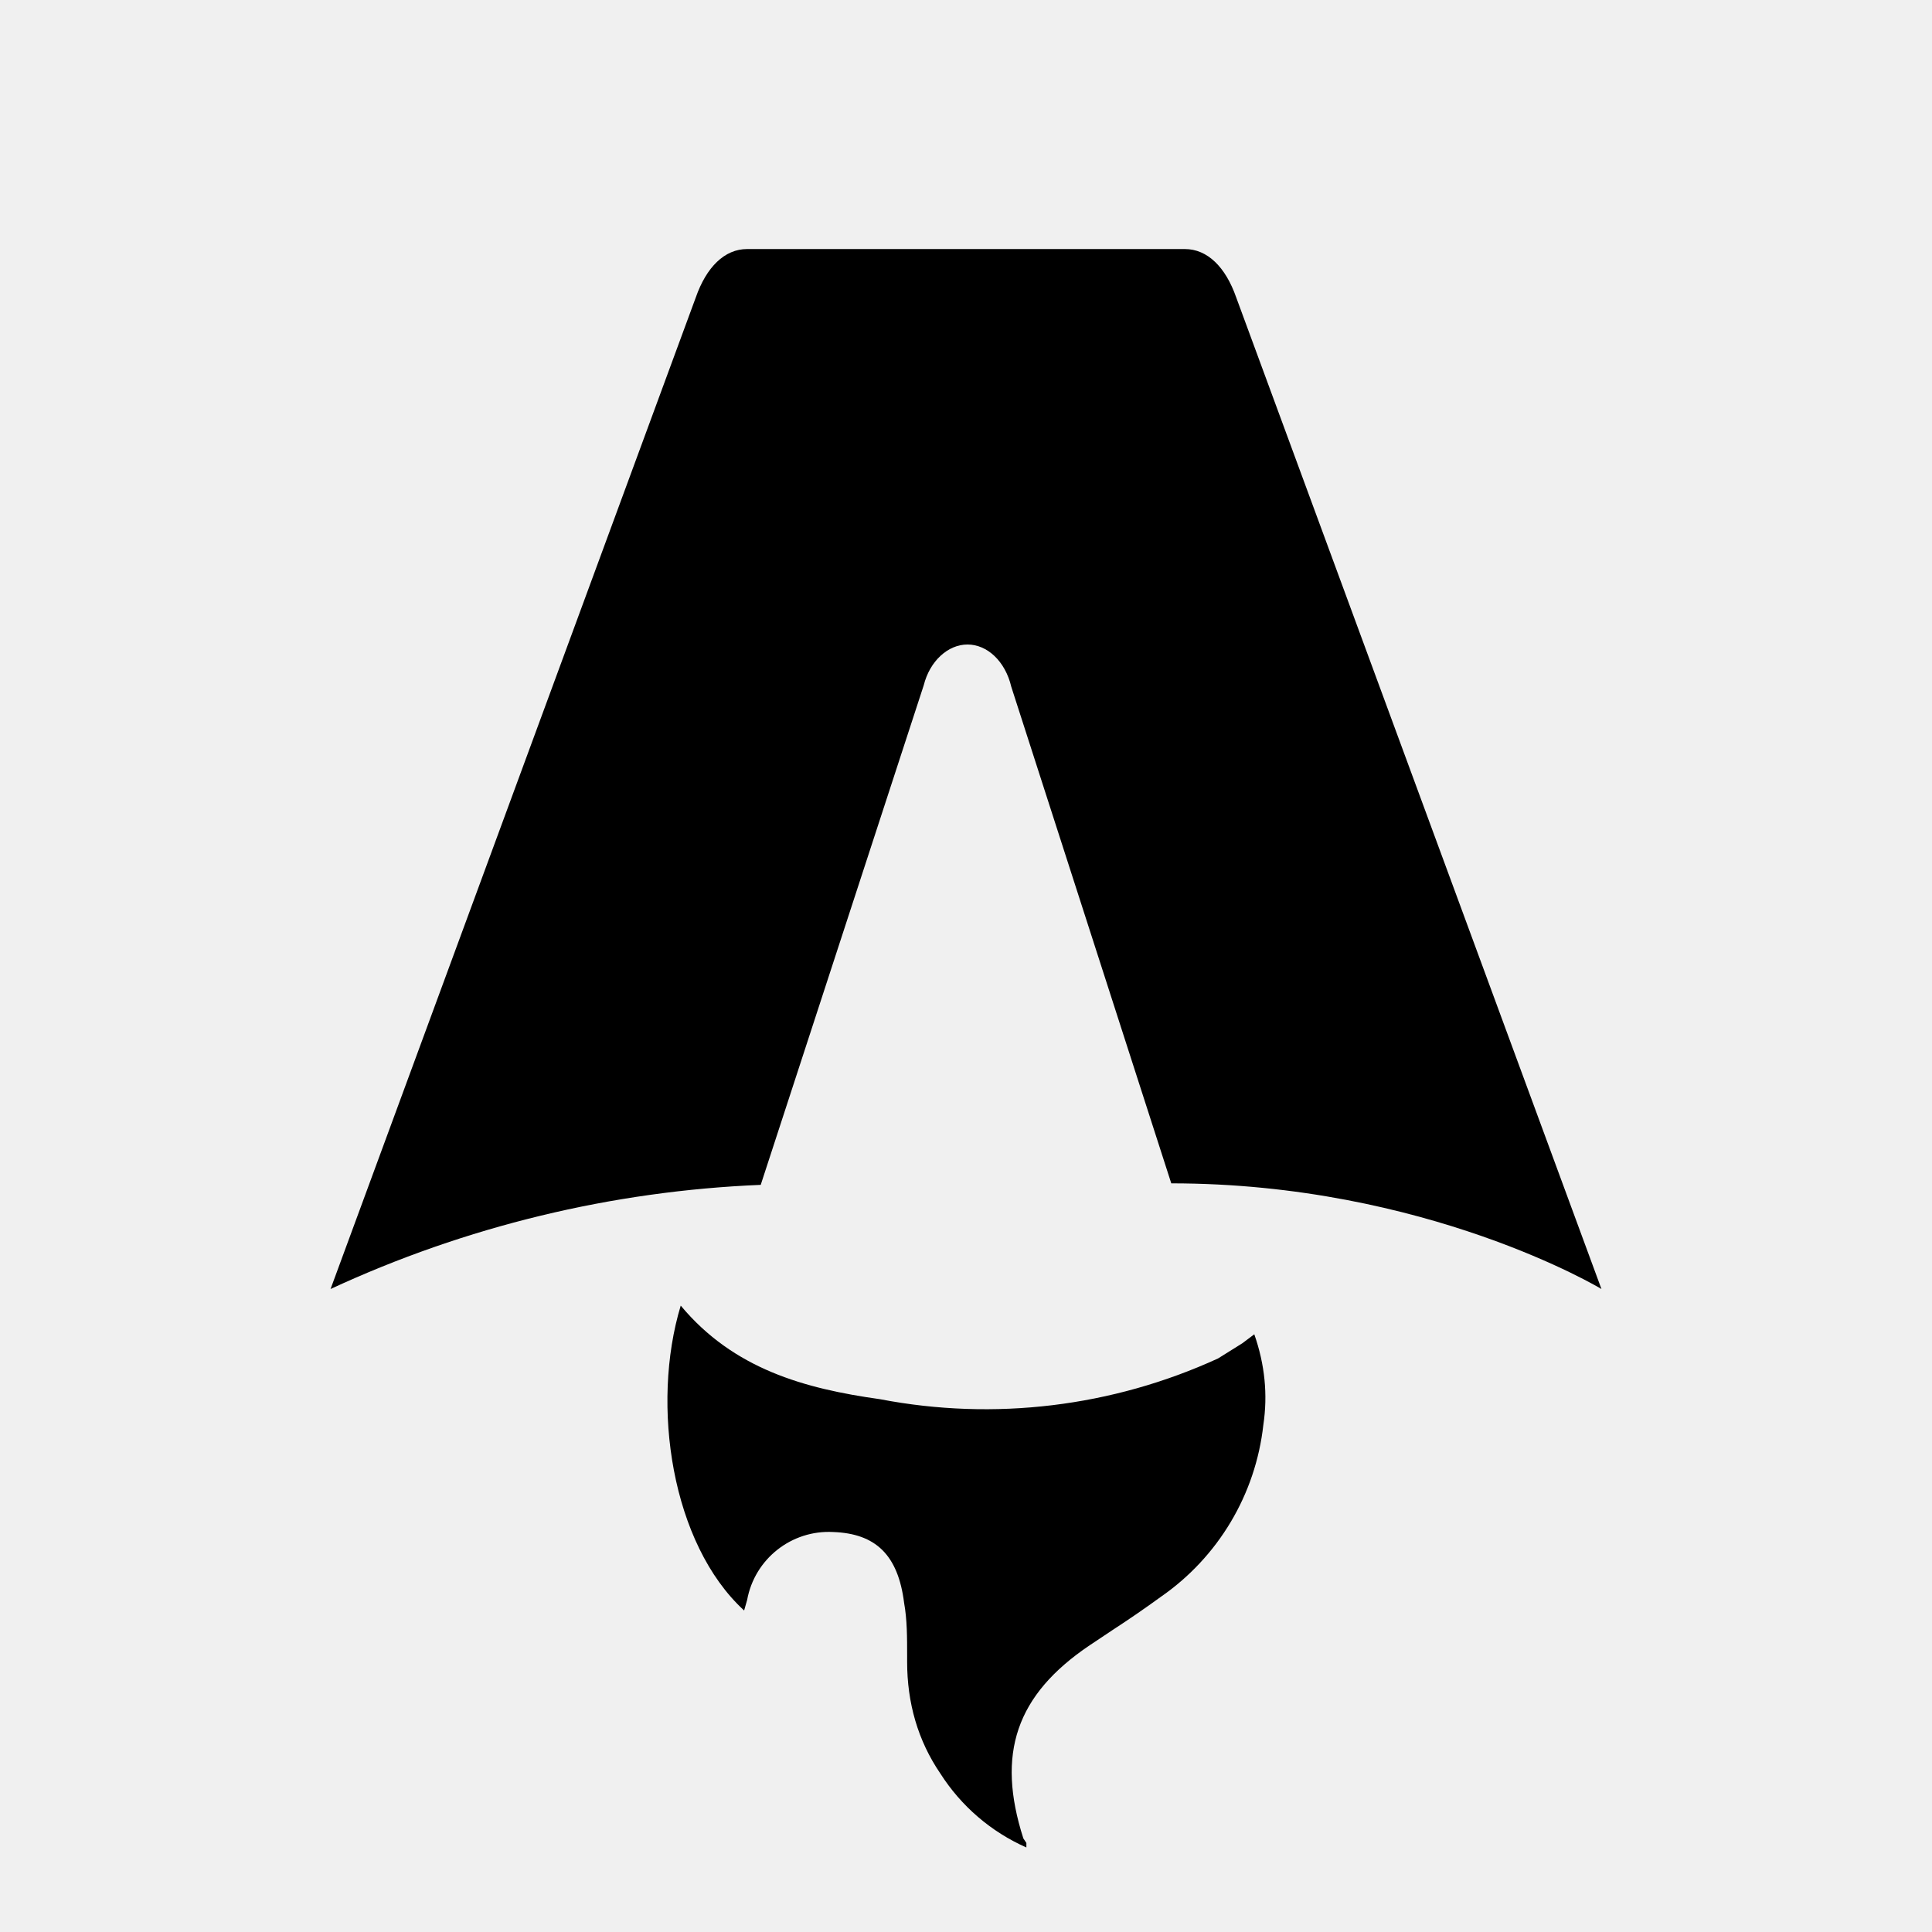
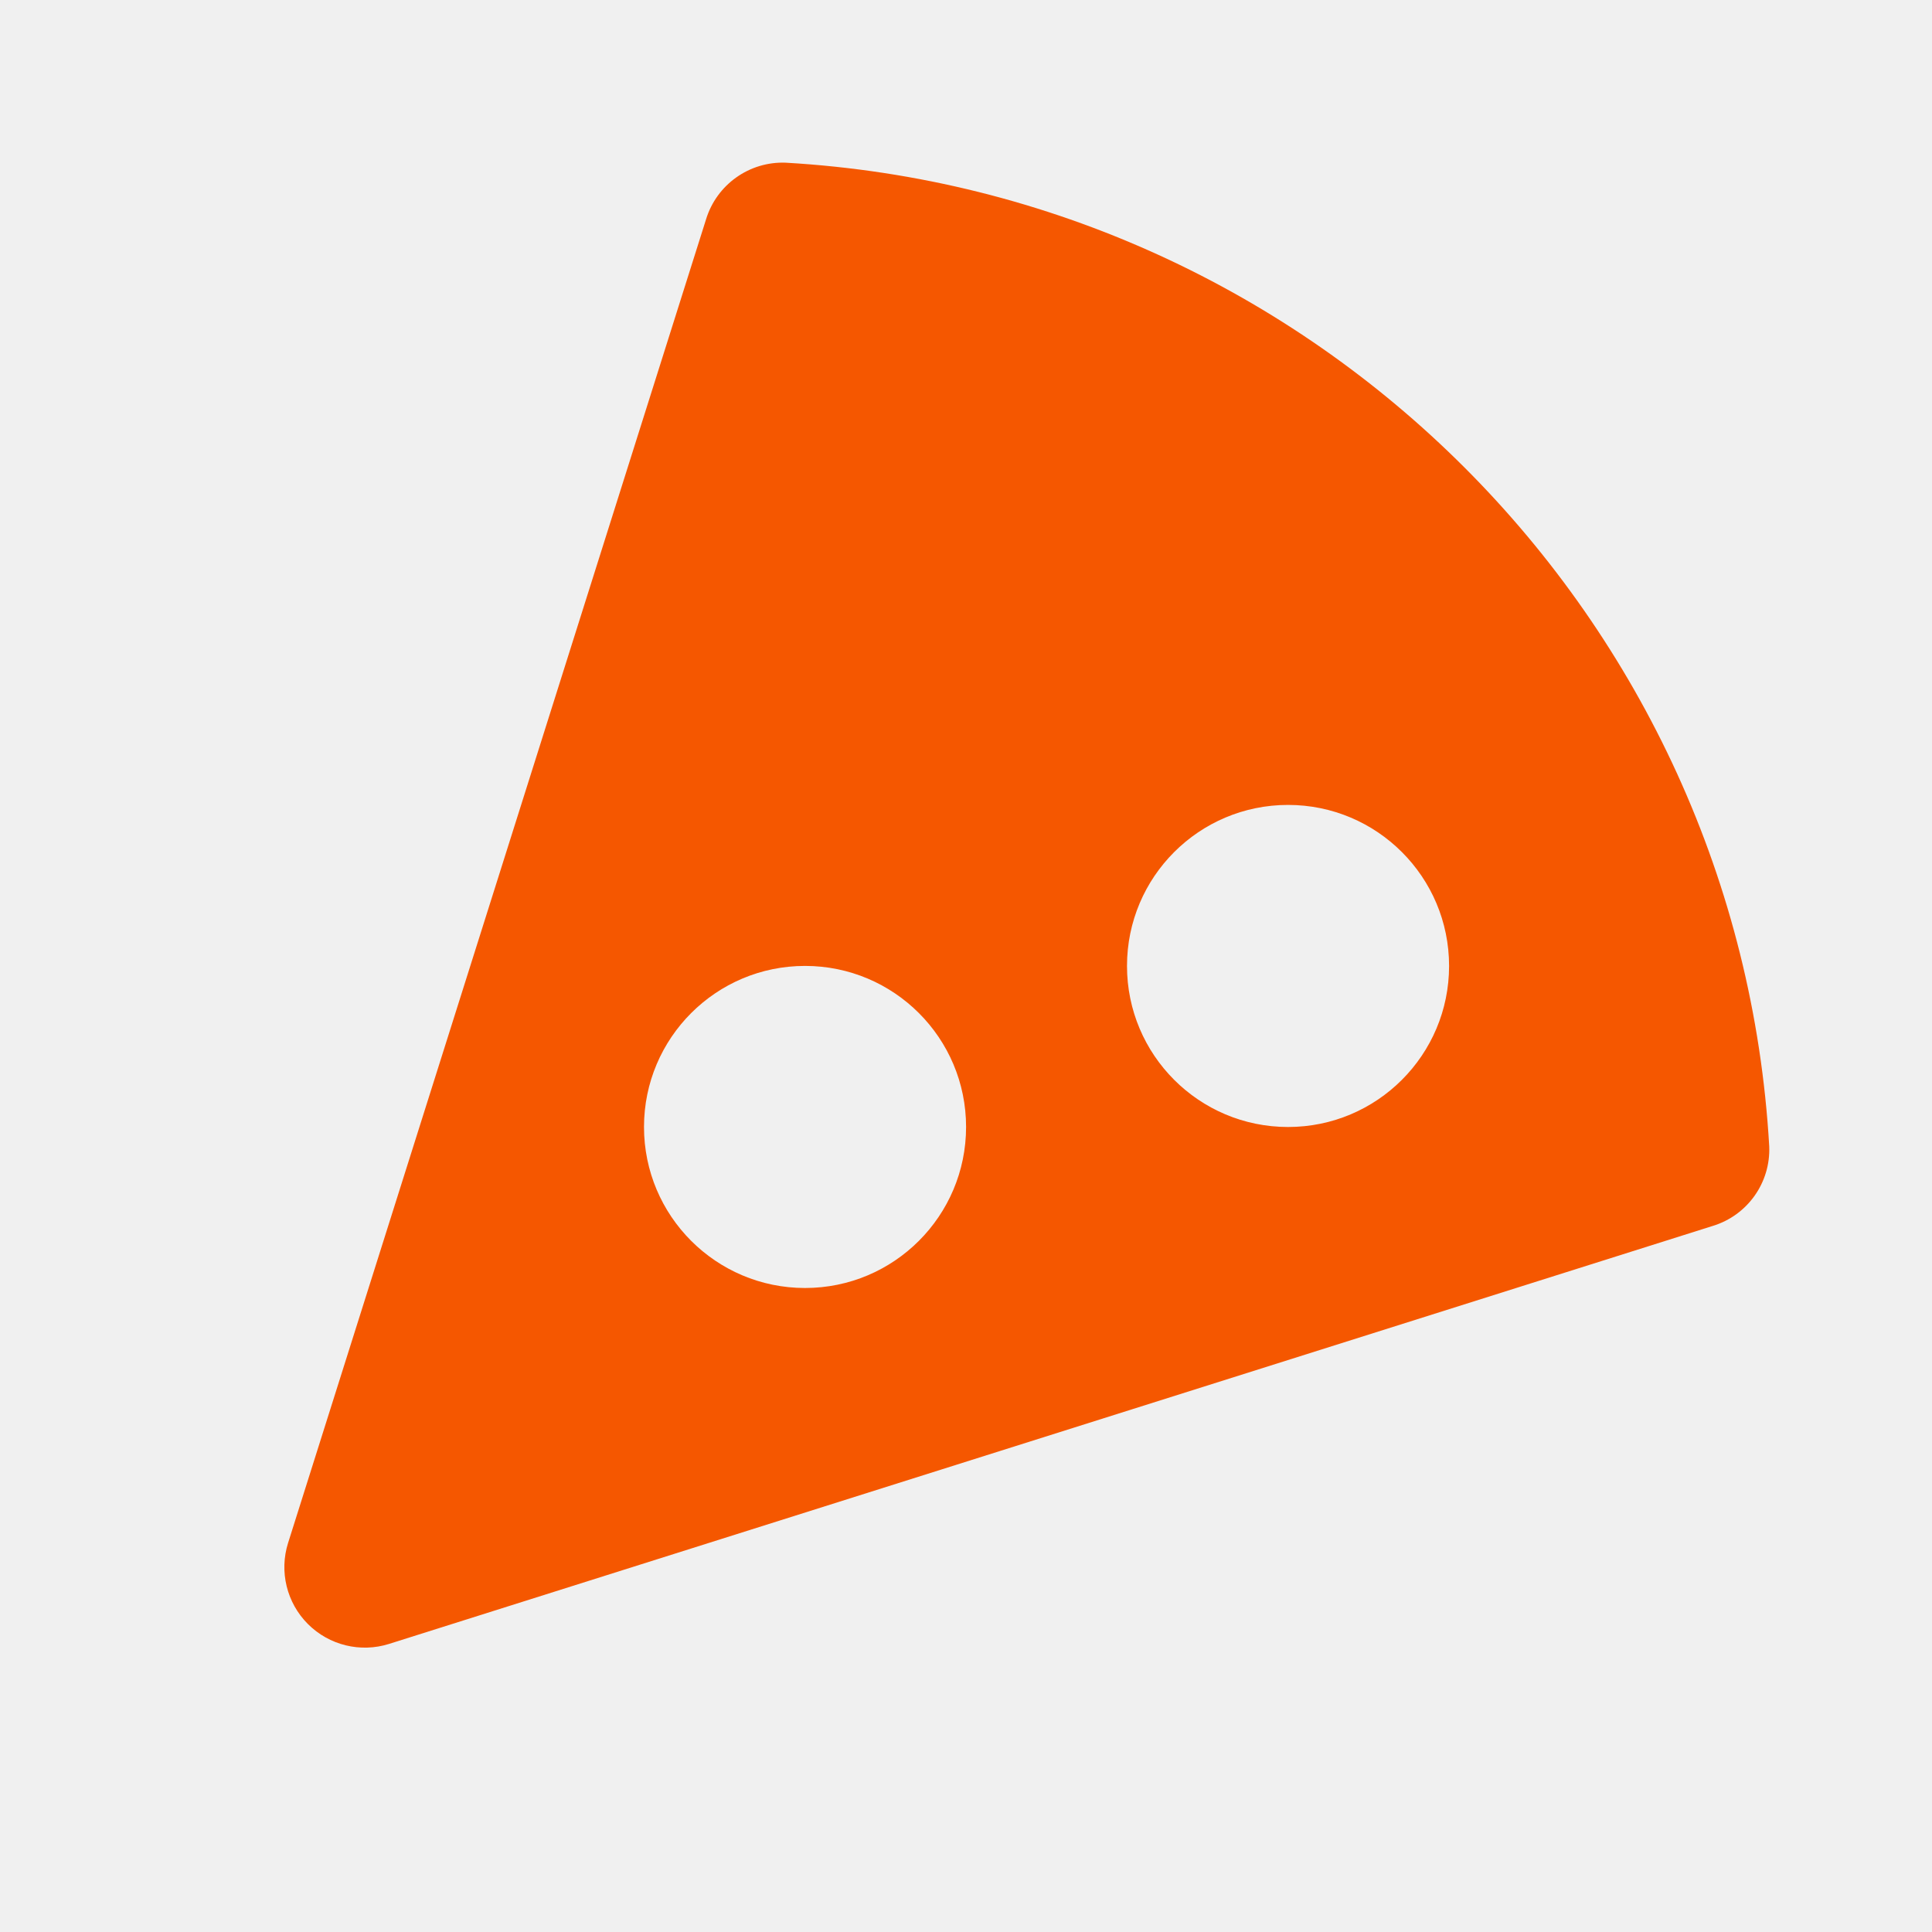
- <svg xmlns="http://www.w3.org/2000/svg" fill="none" viewBox="0 0 128 128">
-   <path d="M50.4 78.5a75.1 75.1 0 0 0-28.5 6.9l24.2-65.7c.7-2 1.9-3.2 3.4-3.2h29c1.5 0 2.7 1.2 3.4 3.2l24.2 65.7s-11.6-7-28.5-7L67 45.5c-.4-1.7-1.6-2.8-2.9-2.8-1.3 0-2.5 1.1-2.9 2.7L50.4 78.5Zm-1.1 28.2Zm-4.2-20.2c-2 6.6-.6 15.8 4.2 20.2a17.5 17.5 0 0 1 .2-.7 5.5 5.5 0 0 1 5.7-4.5c2.8.1 4.3 1.5 4.7 4.7.2 1.1.2 2.3.2 3.5v.4c0 2.7.7 5.2 2.2 7.4a13 13 0 0 0 5.7 4.9v-.3l-.2-.3c-1.8-5.6-.5-9.5 4.4-12.8l1.5-1a73 73 0 0 0 3.2-2.2 16 16 0 0 0 6.8-11.4c.3-2 .1-4-.6-6l-.8.6-1.6 1a37 37 0 0 1-22.4 2.7c-5-.7-9.7-2-13.2-6.2Z" />
+ <svg xmlns="http://www.w3.org/2000/svg" width="24" height="24" viewBox="0 0 24 24" style="fill: rgba(0, 0, 0, 1);transform: ;msFilter:;">
+   <path d="M9.76 2.021a.995.995 0 0 0-.989.703L3.579 19.166a1 1 0 0 0 1.255 1.255l16.442-5.192a.991.991 0 0 0 .702-.988C21.6 7.666 16.334 2.4 9.76 2.021zM10 16a2 2 0 1 1 .001-4.001A2 2 0 0 1 10 16zm6-2a2 2 0 1 1 .001-4.001A2 2 0 0 1 16 14z" />
  <style>
-         path { fill: #000; }
+         path { fill: #F55700; }
        @media (prefers-color-scheme: dark) {
-             path { fill: #FFF; }
+             path { fill: #FF9D68; }
        }
    </style>
</svg>
